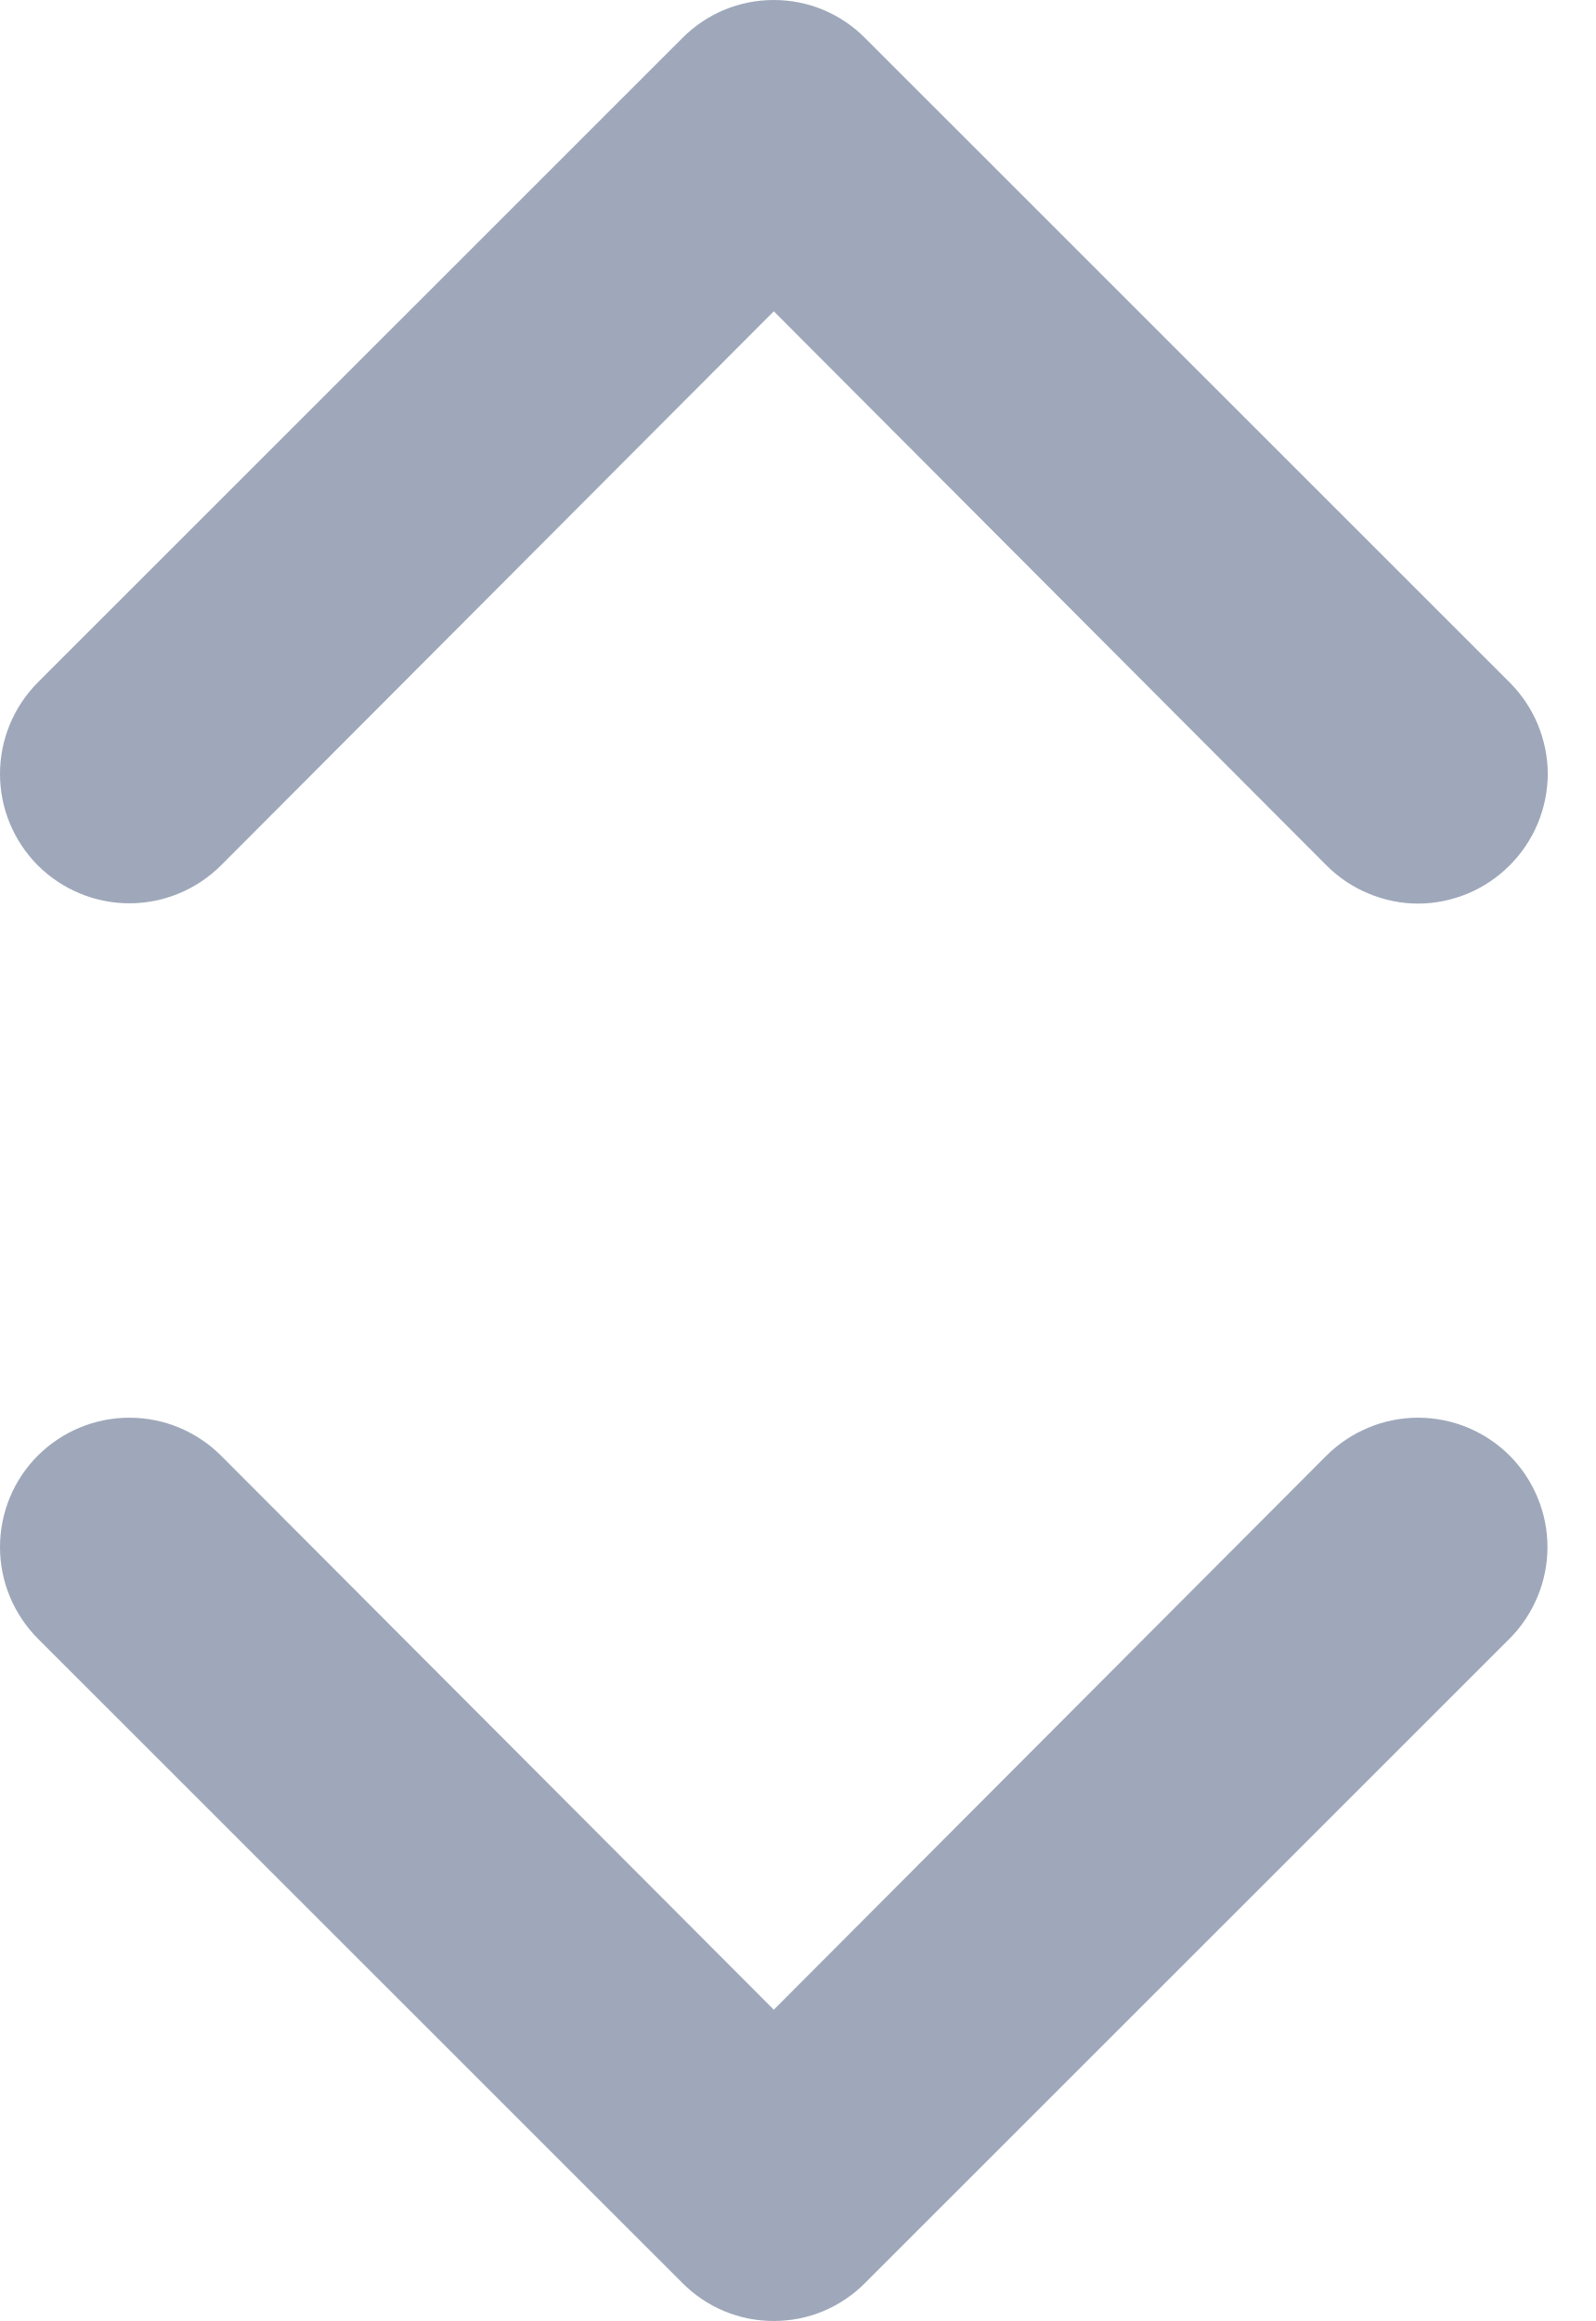
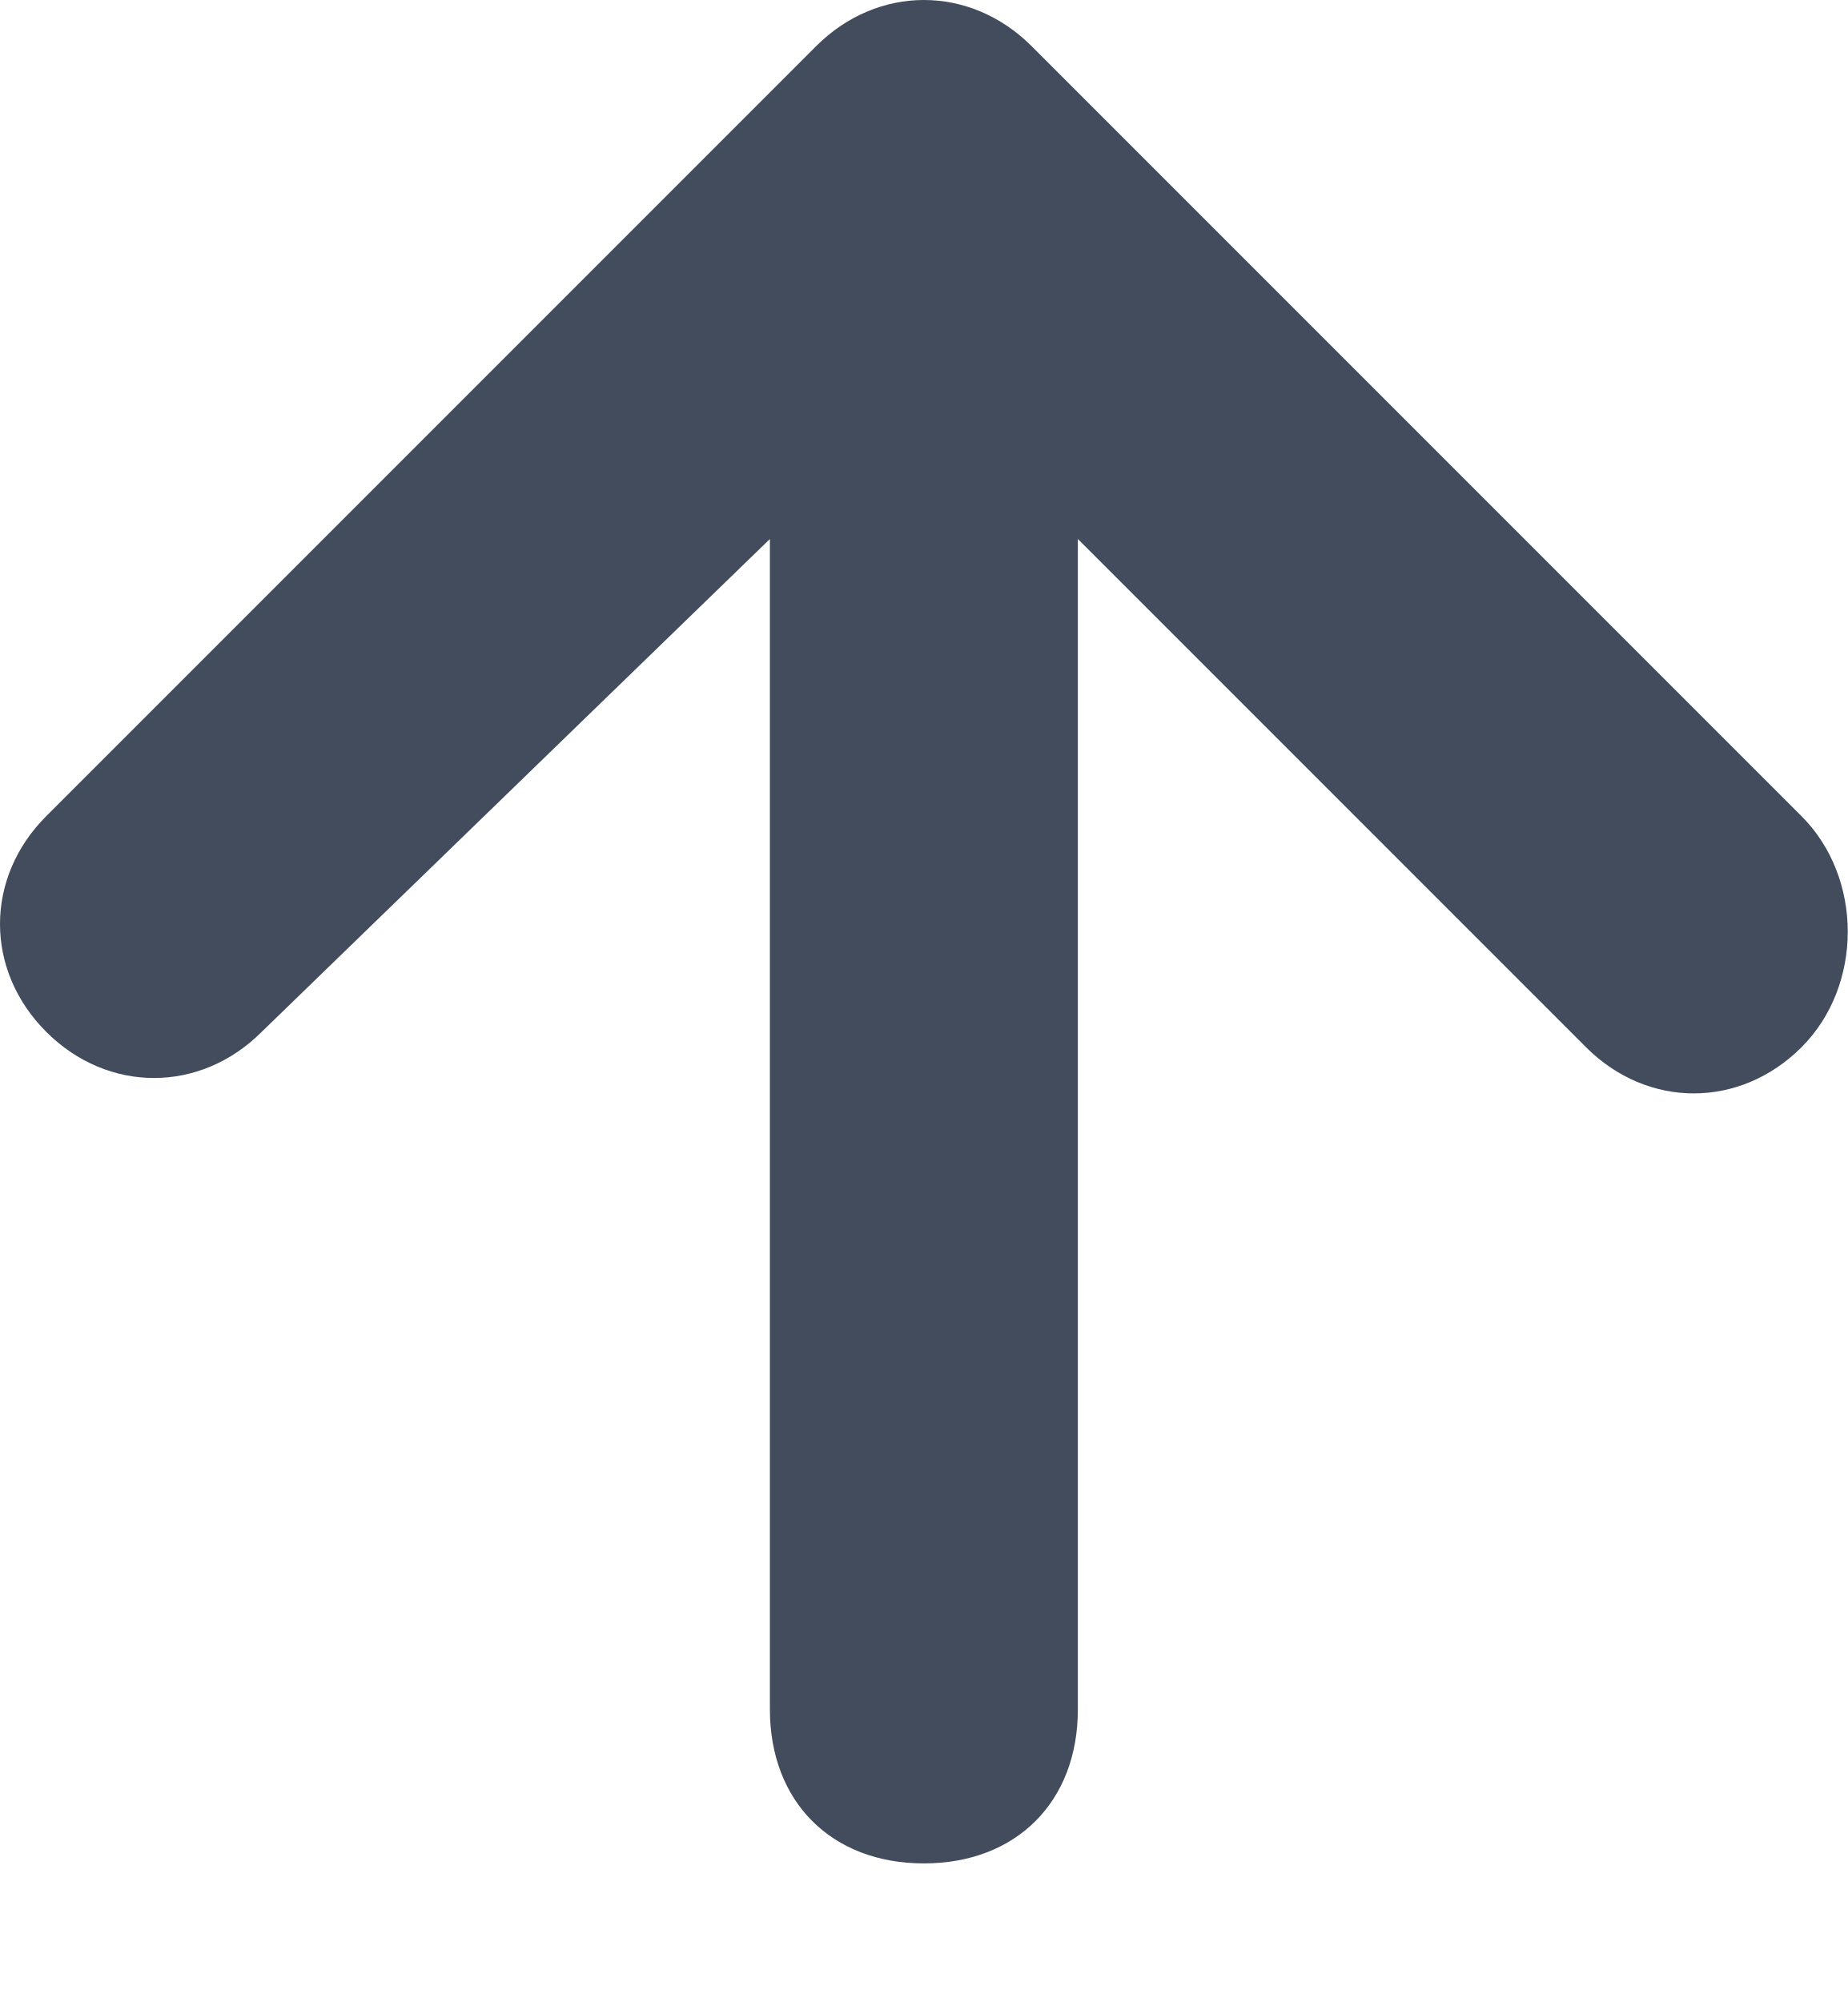
- <svg xmlns="http://www.w3.org/2000/svg" width="11" height="16" viewBox="0 0 11 16" fill="none">
-   <path d="M9.144 10.034L5.334 13.854L1.523 10.034C1.355 9.867 1.129 9.773 0.892 9.773C0.655 9.773 0.429 9.867 0.261 10.034C0.094 10.201 0 10.428 0 10.665C0 10.902 0.094 11.128 0.261 11.296L4.703 15.737C4.785 15.82 4.884 15.887 4.992 15.932C5.1 15.977 5.216 16 5.334 16C5.451 16 5.567 15.977 5.675 15.932C5.783 15.887 5.882 15.82 5.964 15.737L10.406 11.296C10.489 11.213 10.554 11.114 10.599 11.006C10.644 10.898 10.667 10.782 10.667 10.665C10.667 10.548 10.644 10.432 10.599 10.324C10.554 10.215 10.489 10.117 10.406 10.034C10.323 9.951 10.225 9.886 10.117 9.841C10.008 9.796 9.892 9.773 9.775 9.773C9.658 9.773 9.542 9.796 9.434 9.841C9.326 9.886 9.227 9.951 9.144 10.034V10.034ZM1.523 5.966L5.334 2.146L9.144 5.966C9.227 6.049 9.325 6.115 9.434 6.16C9.542 6.205 9.658 6.229 9.775 6.229C9.892 6.229 10.008 6.205 10.117 6.16C10.225 6.115 10.323 6.049 10.406 5.966C10.489 5.883 10.555 5.785 10.6 5.677C10.645 5.568 10.669 5.452 10.669 5.335C10.669 5.218 10.645 5.102 10.6 4.993C10.555 4.885 10.489 4.787 10.406 4.704L5.964 0.263C5.882 0.18 5.783 0.113 5.675 0.068C5.567 0.023 5.451 0 5.334 0C5.216 0 5.1 0.023 4.992 0.068C4.884 0.113 4.785 0.18 4.703 0.263L0.261 4.704C0.094 4.872 0 5.098 0 5.335C0 5.572 0.094 5.798 0.261 5.966C0.429 6.133 0.655 6.227 0.892 6.227C1.129 6.227 1.355 6.133 1.523 5.966Z" fill="#9EA8BA" />
+ <svg xmlns="http://www.w3.org/2000/svg" width="12" height="13" viewBox="0 0 12 13" fill="none">
+   <path d="M11.7 5.3L6.7 0.3C6.3 -0.1 5.7 -0.1 5.3 0.3L0.3 5.3C-0.1 5.7 -0.1 6.3 0.3 6.7C0.7 7.1 1.3 7.1 1.7 6.7L5 3.5V11.1C5 11.7 5.4 12.1 6 12.1C6.6 12.1 7 11.7 7 11.1V3.5L10.3 6.8C10.7 7.2 11.3 7.2 11.7 6.8C12.1 6.4 12.1 5.7 11.7 5.3Z" fill="#424C5D" />
</svg>
